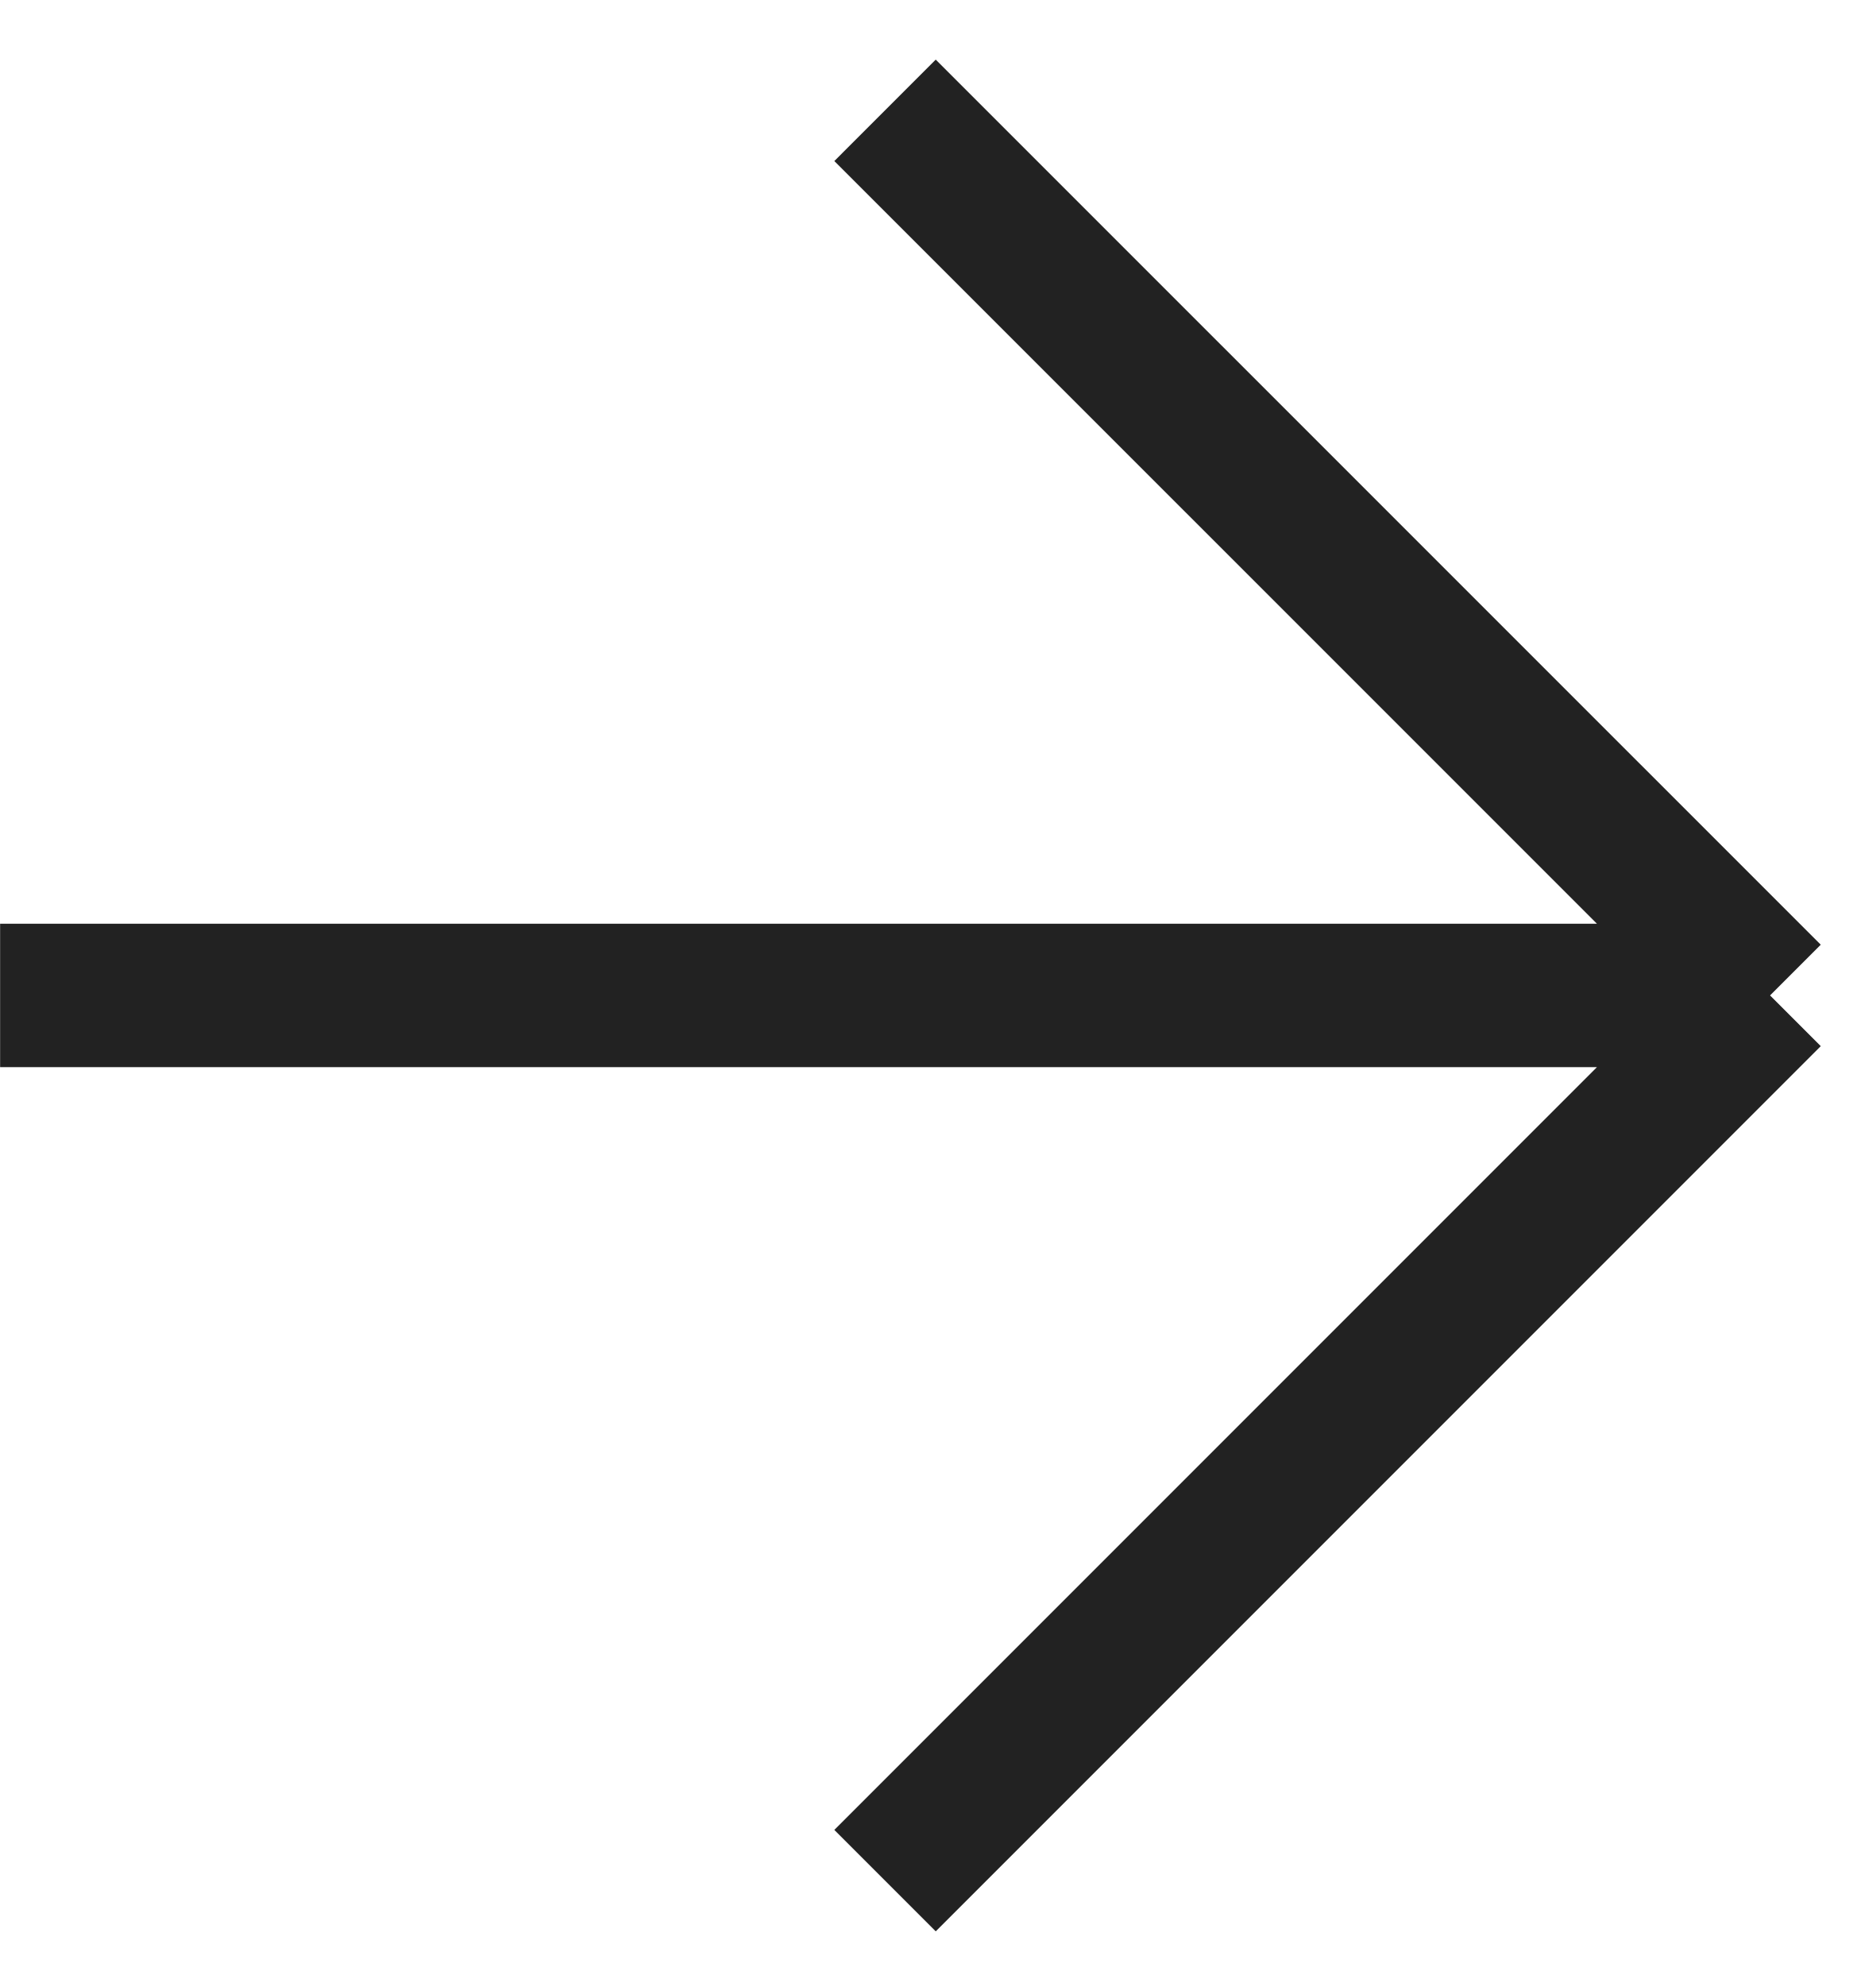
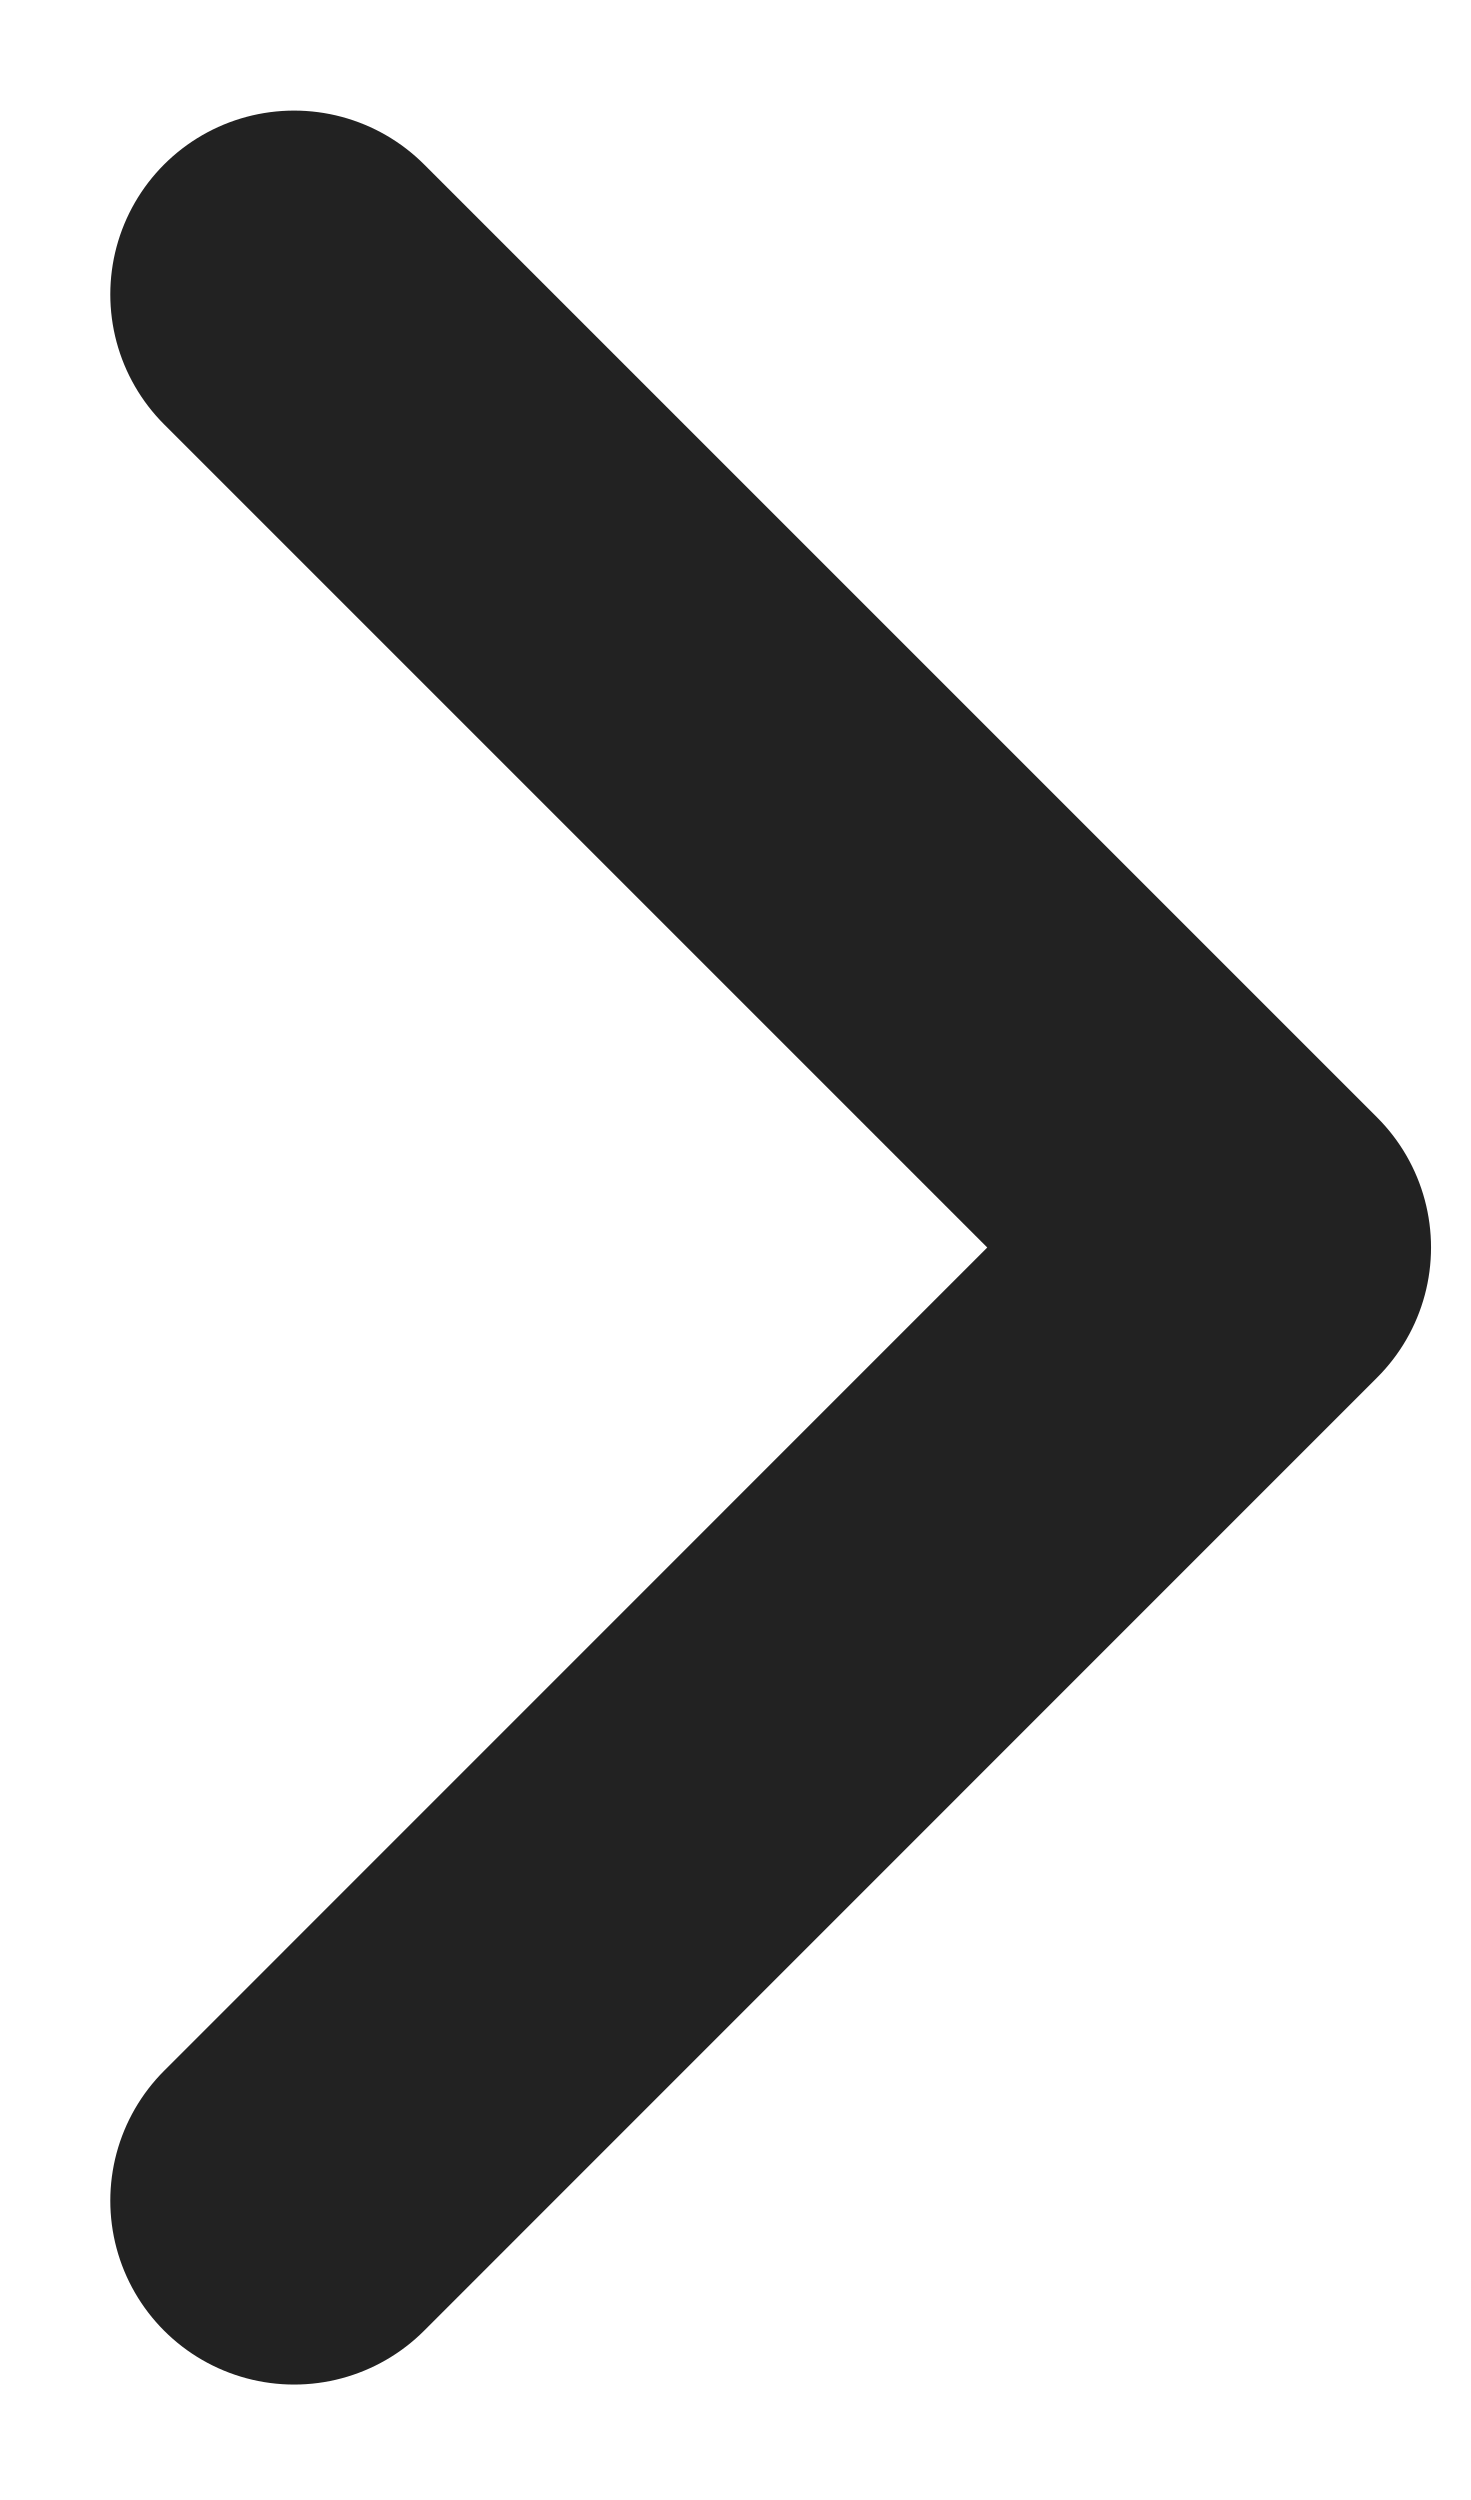
- <svg xmlns="http://www.w3.org/2000/svg" width="17" height="18" viewBox="0 0 17 18" fill="none">
-   <path d="M0.001 9.022H16.046M16.046 9.022L8.023 1M16.046 9.022L8.023 17.045" stroke="#222222" stroke-width="1.3" />
+ <svg xmlns="http://www.w3.org/2000/svg" width="10" height="17" viewBox="0 0 10 17" fill="none">
+   <path d="M2 2.002L8.481 8.483L2 14.965" stroke="#222222" stroke-width="2.5" stroke-miterlimit="10" stroke-linecap="round" stroke-linejoin="round" />
</svg>
